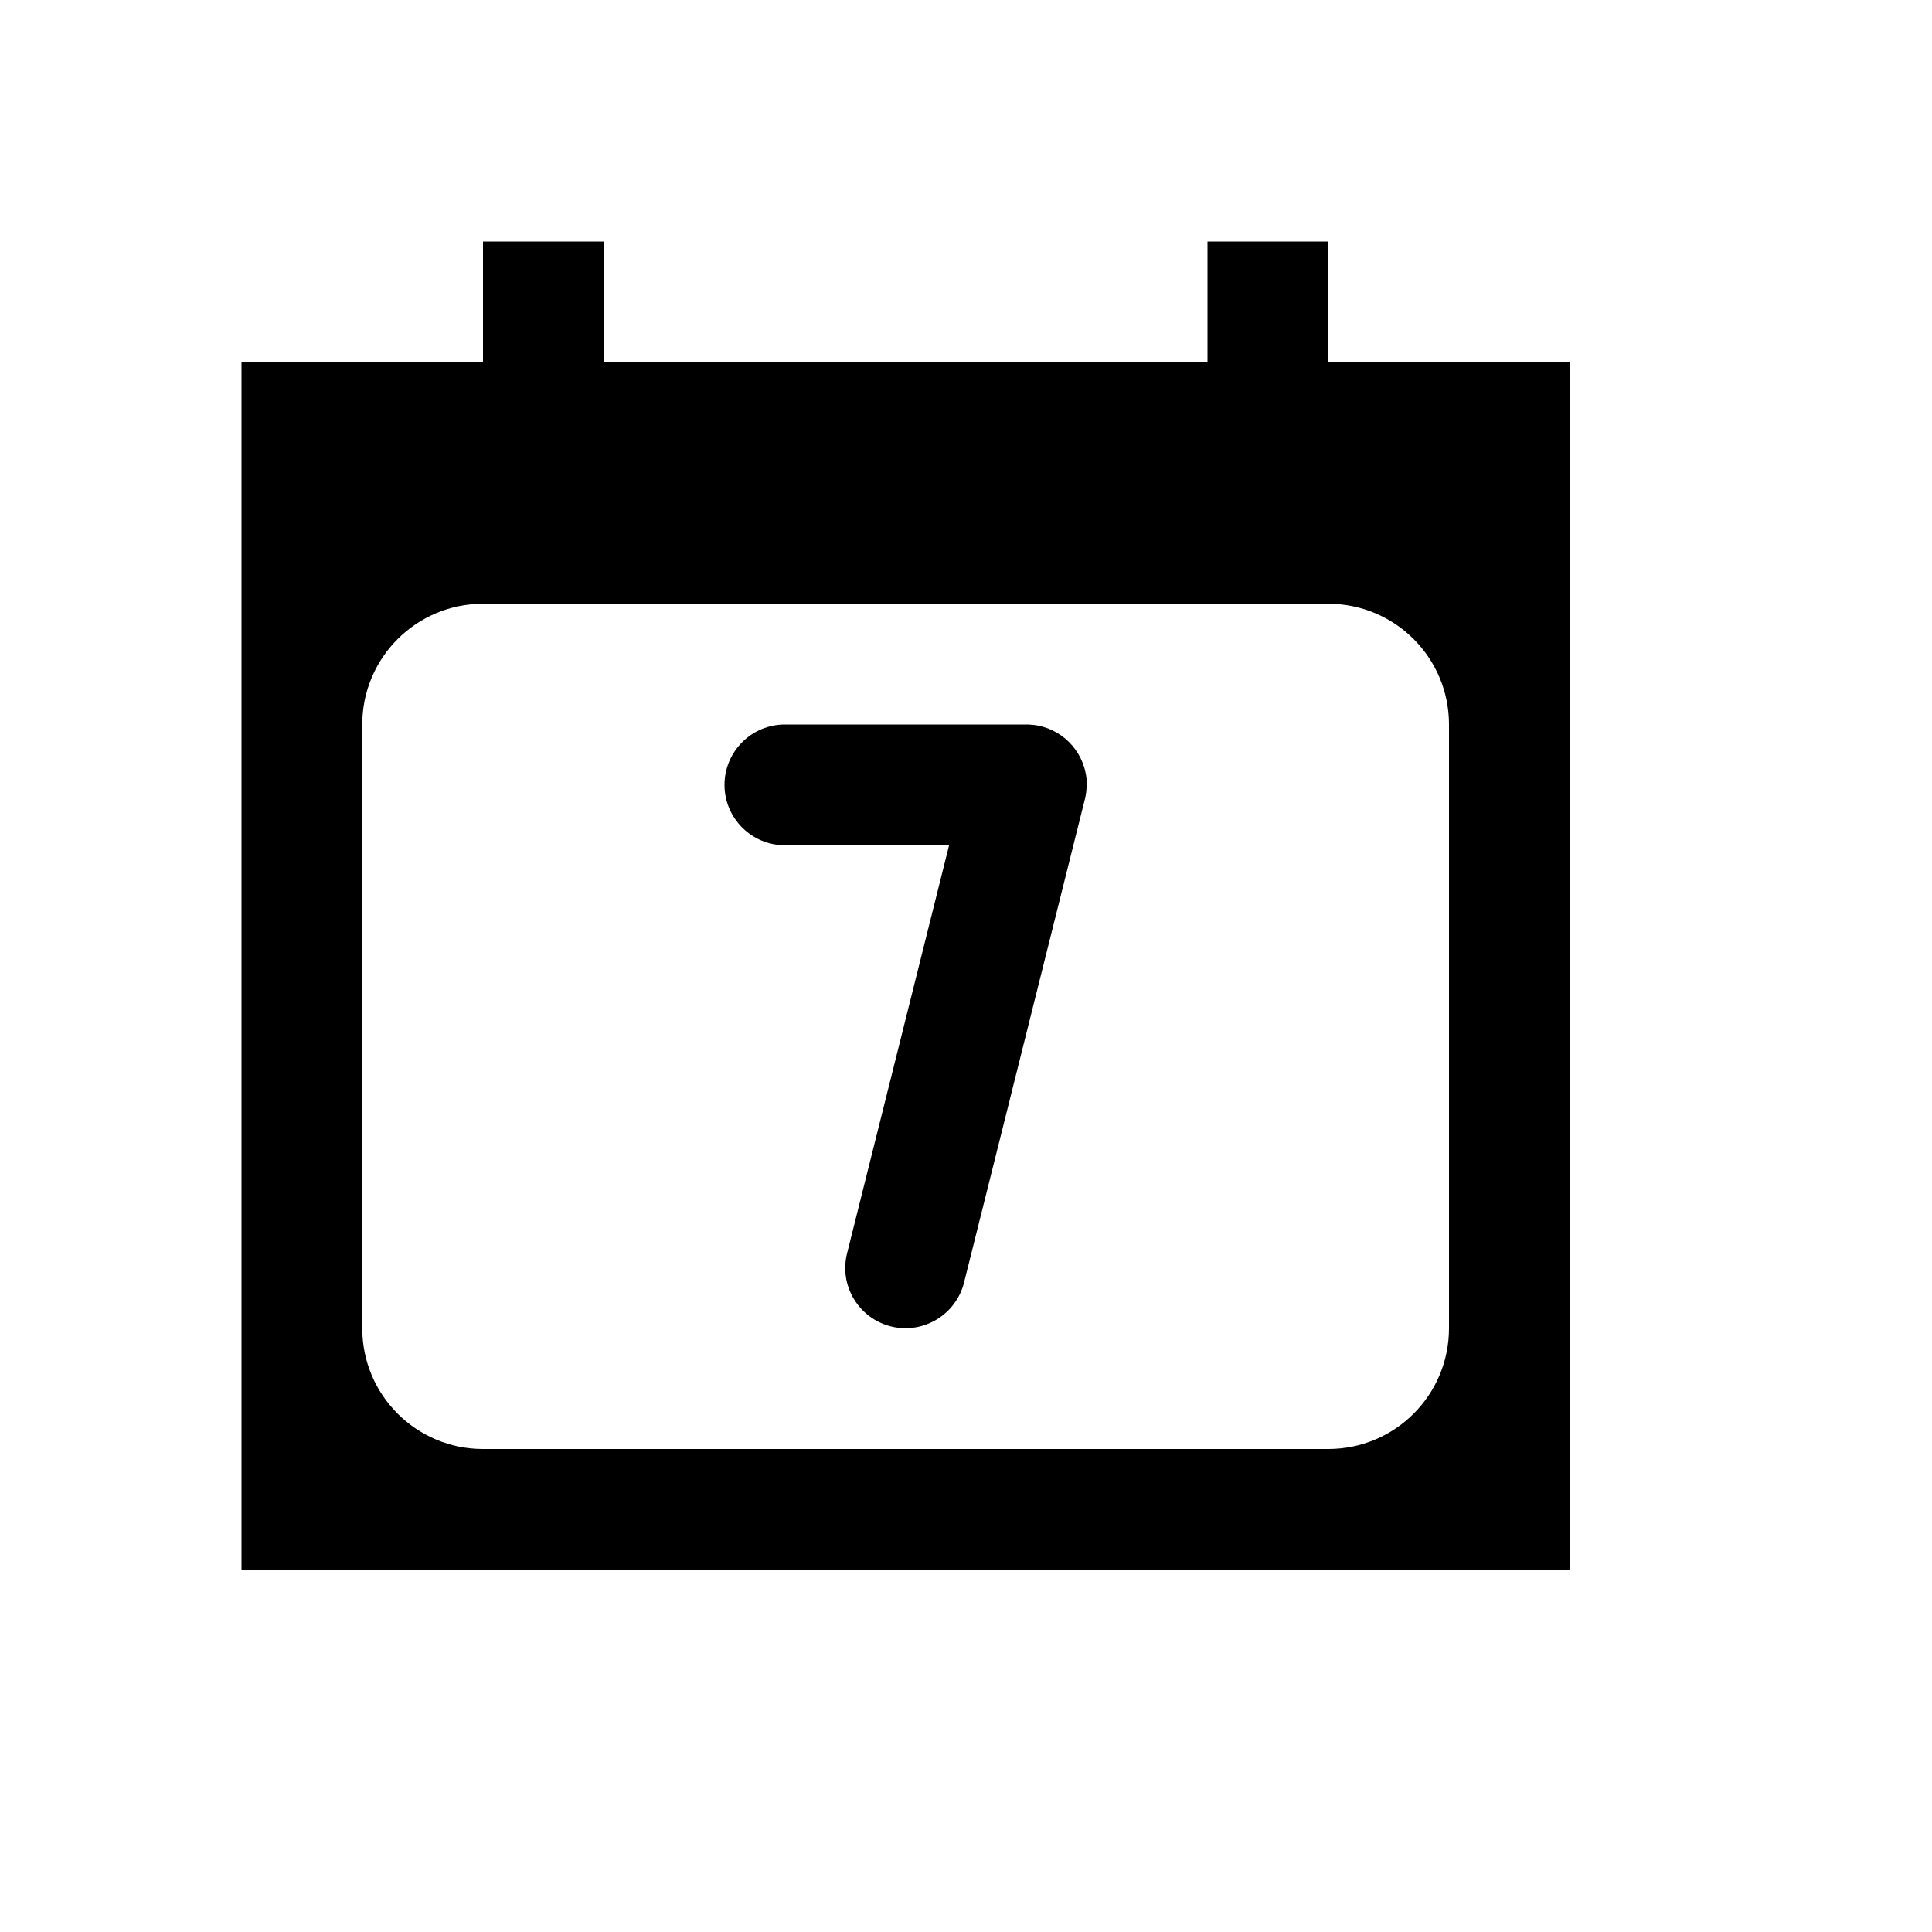
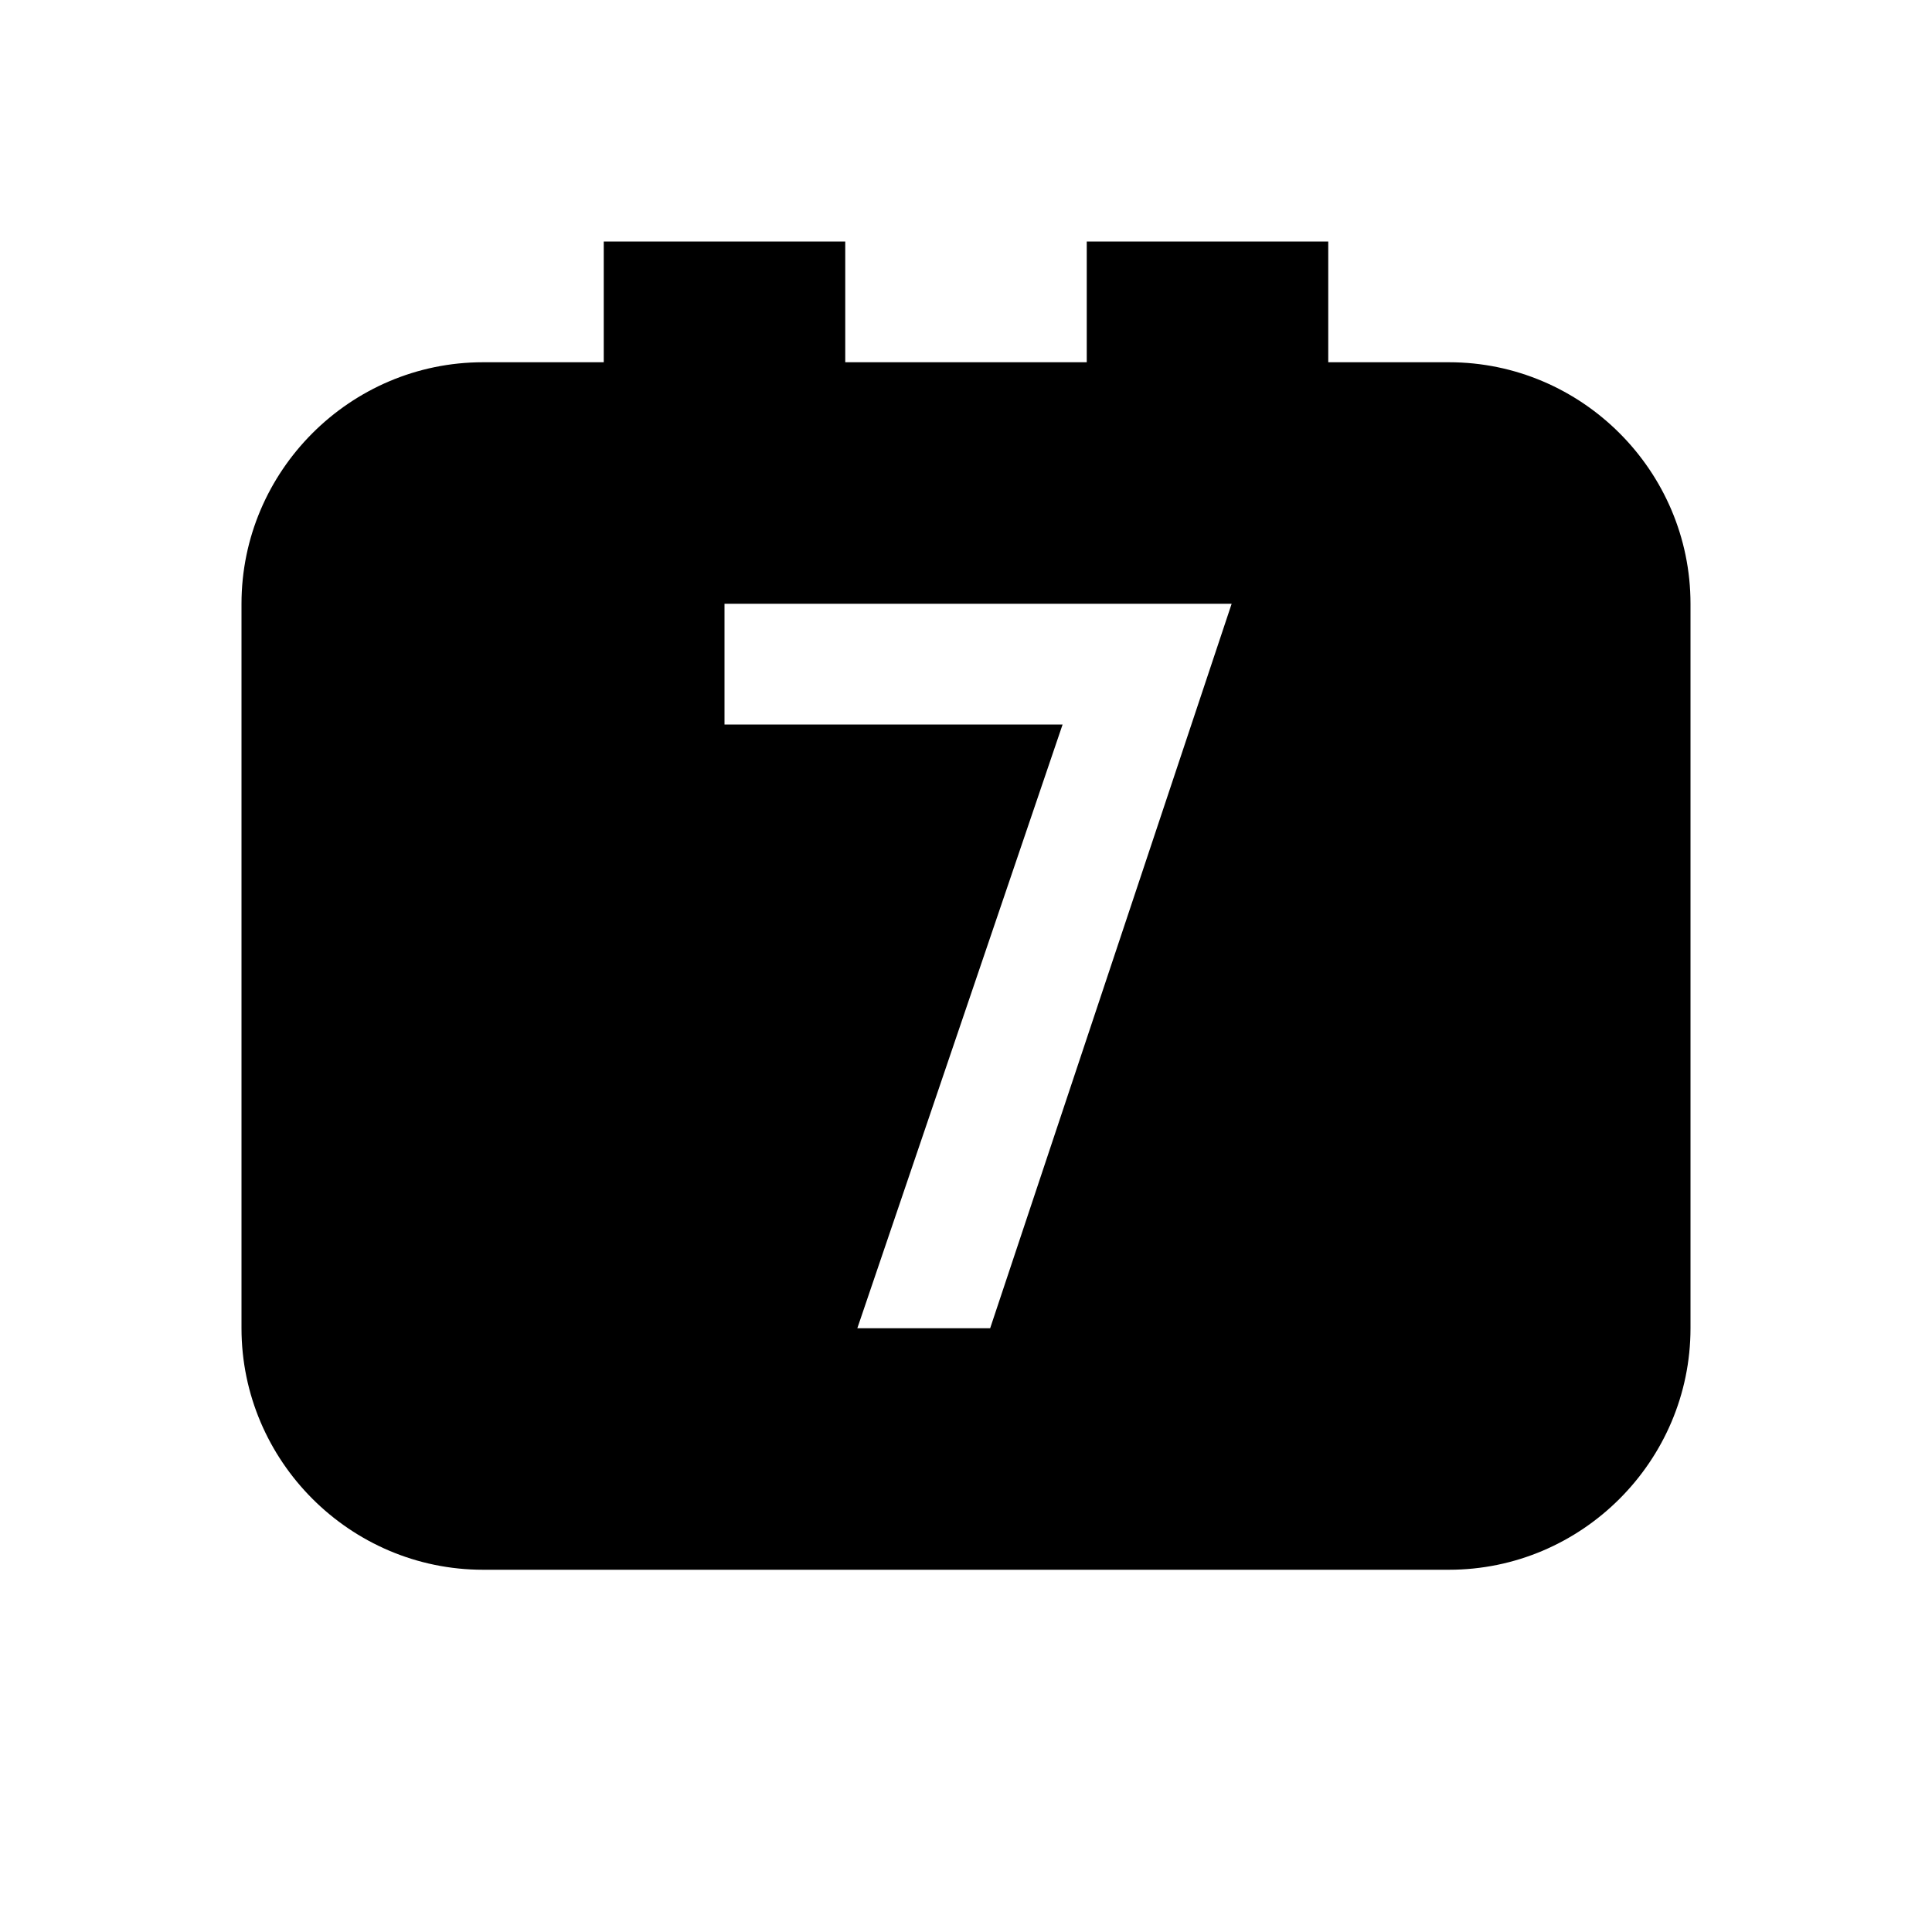
- <svg xmlns="http://www.w3.org/2000/svg" width="16" height="16" viewBox="0 0 16 16">
+ <svg xmlns="http://www.w3.org/2000/svg" viewBox="0 0 16 16">
  <rect x="0" fill="none" width="16" height="16" />
  <g>
-     <path d="M9 6.473v-.01l-.002-.016c-.026-.237-.215-.424-.452-.445h-.002c-.007 0-.014 0-.022-.002H6.5c-.276 0-.5.224-.5.5s.224.5.5.5h1.36l-.845 3.38c-.067.267.096.538.364.605.267.066.538-.097.605-.364l1-4c.01-.04.015-.08.015-.12v-.002-.014-.01zM11 3V2h-1v1H5V2H4v1H2v10h11V3h-2zm1 8c0 .553-.447 1-1 1H4c-.552 0-1-.447-1-1V6c0-.553.448-1 1-1h7c.553 0 1 .447 1 1v5z" />
+     <path d="M12 3h-1V2H9v1H7V2H5v1H4c-1.1 0-2 .9-2 2v6c0 1.1.9 2 2 2h8c1.1 0 2-.9 2-2V5c0-1.1-.9-2-2-2zm-3.8 8H7.1l1.7-5H6V5h4.2l-2 6z" />
  </g>
</svg>
